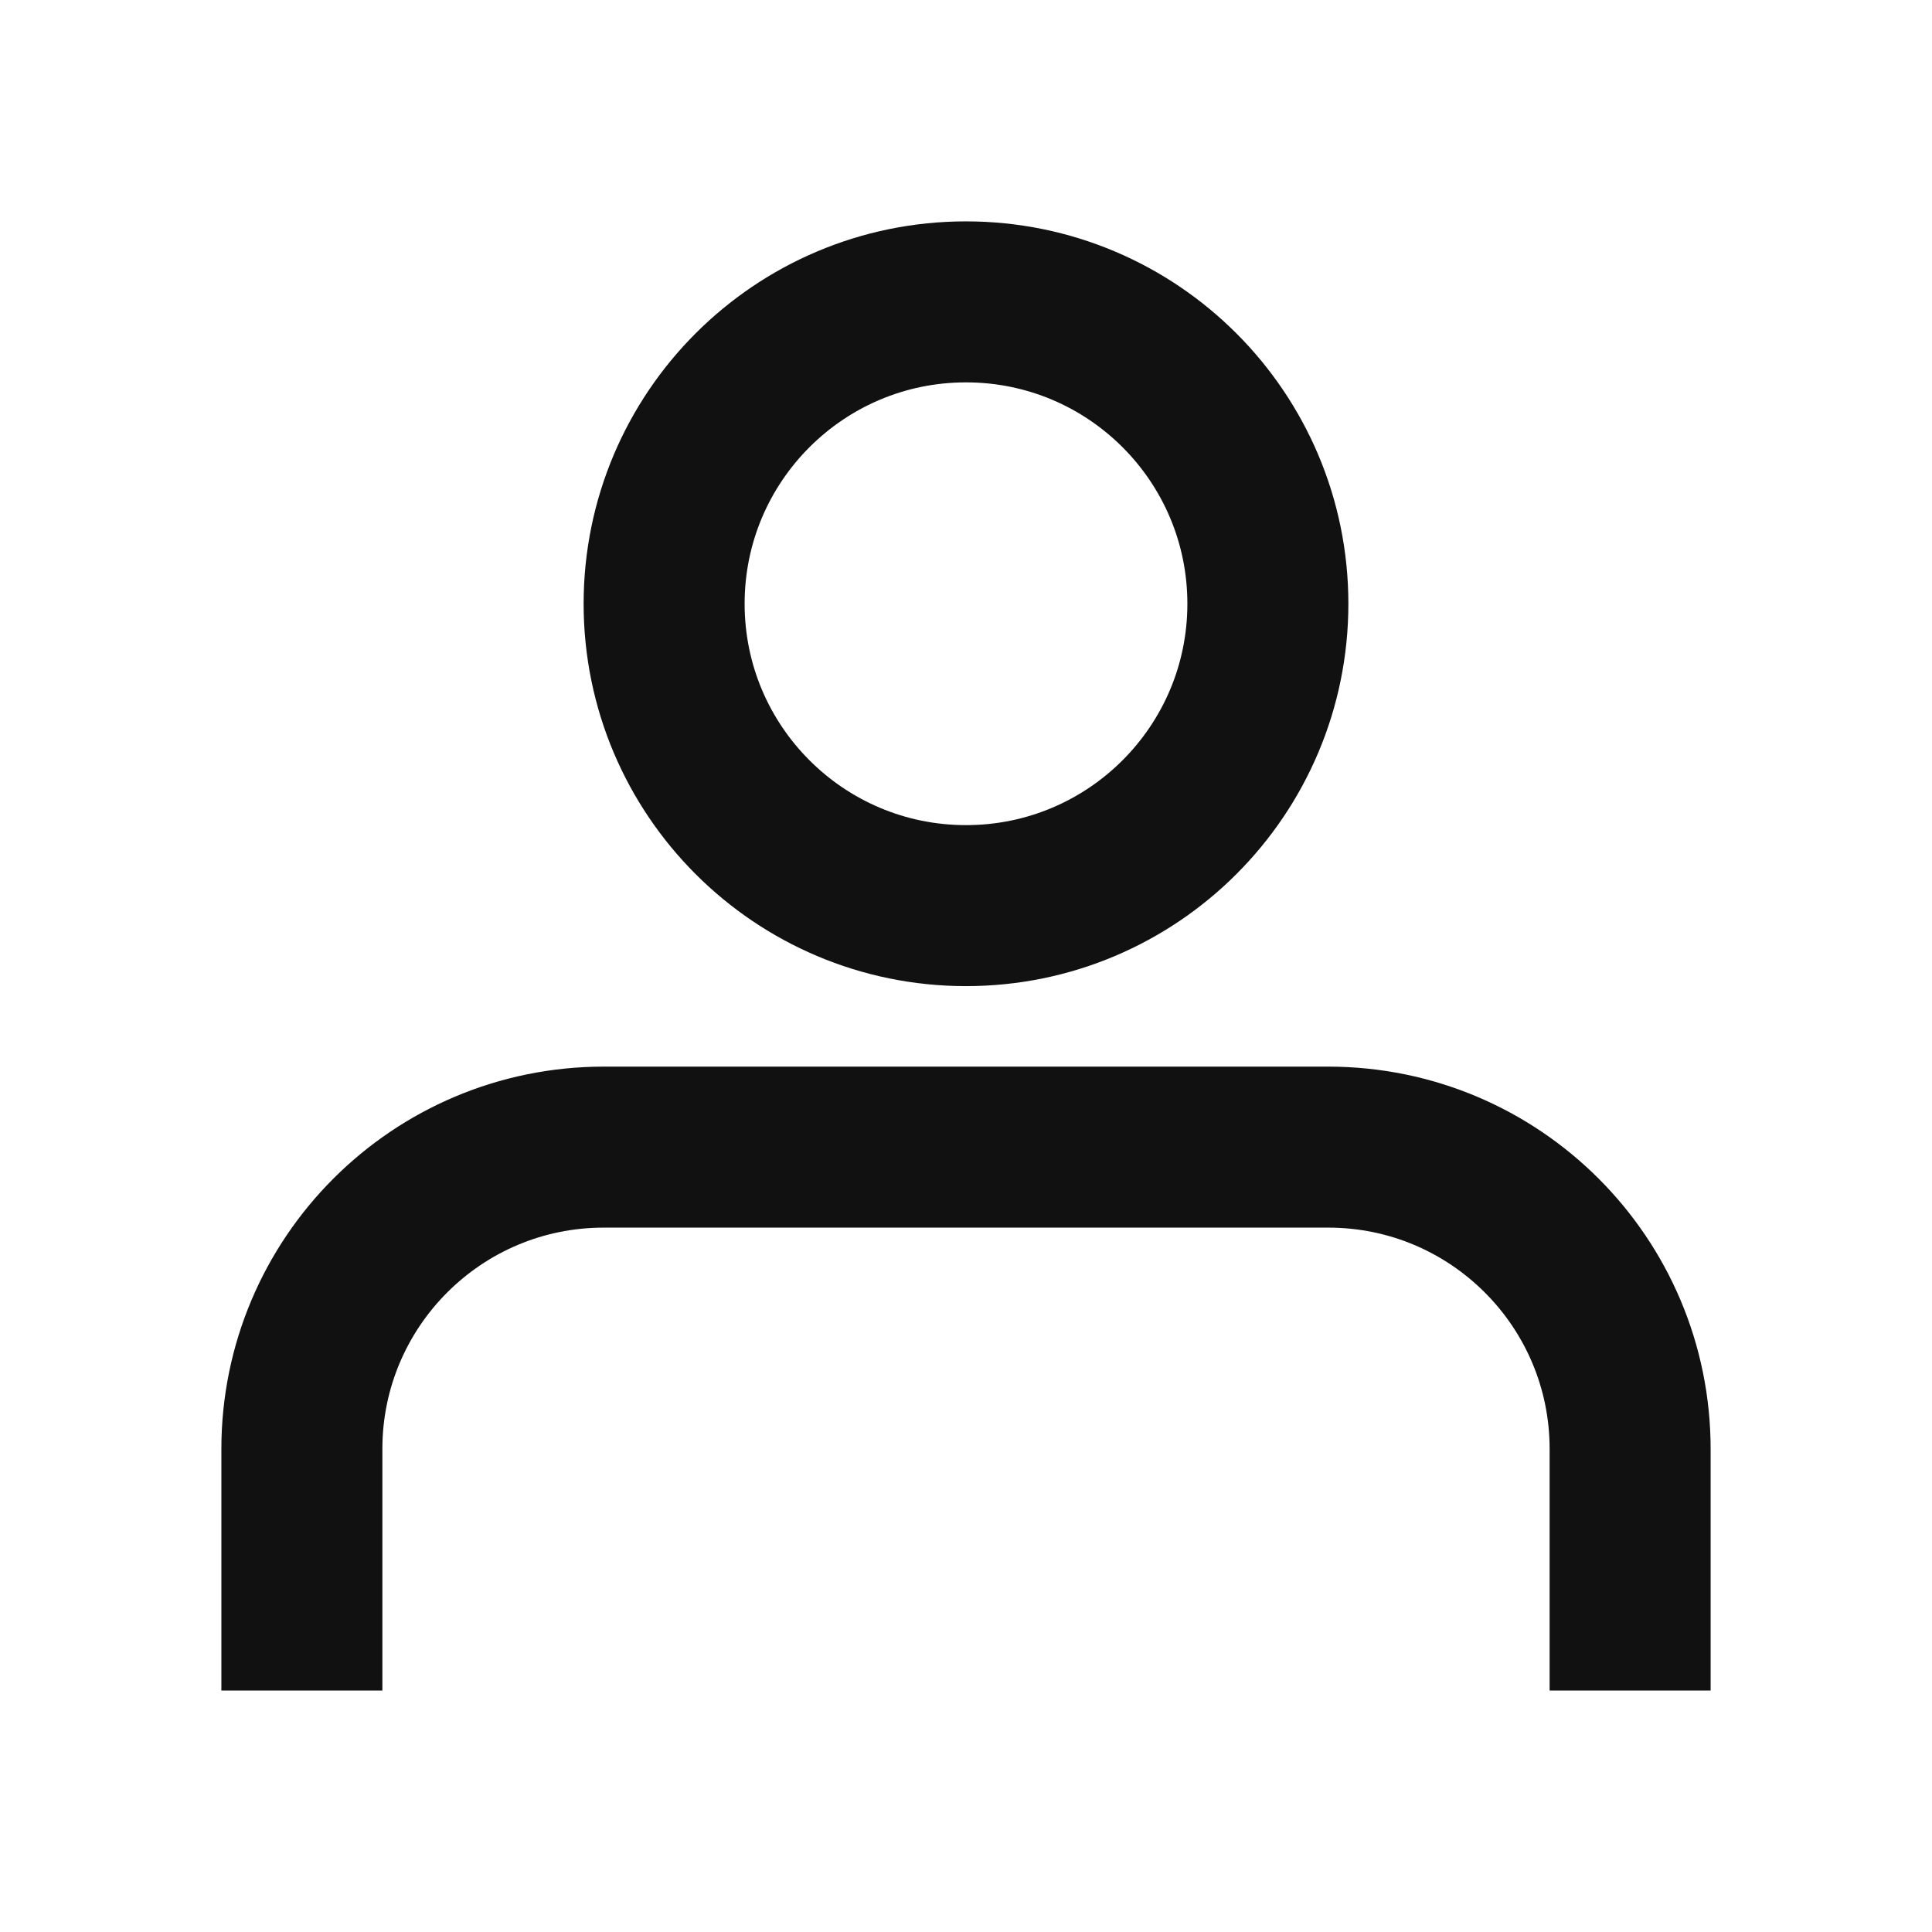
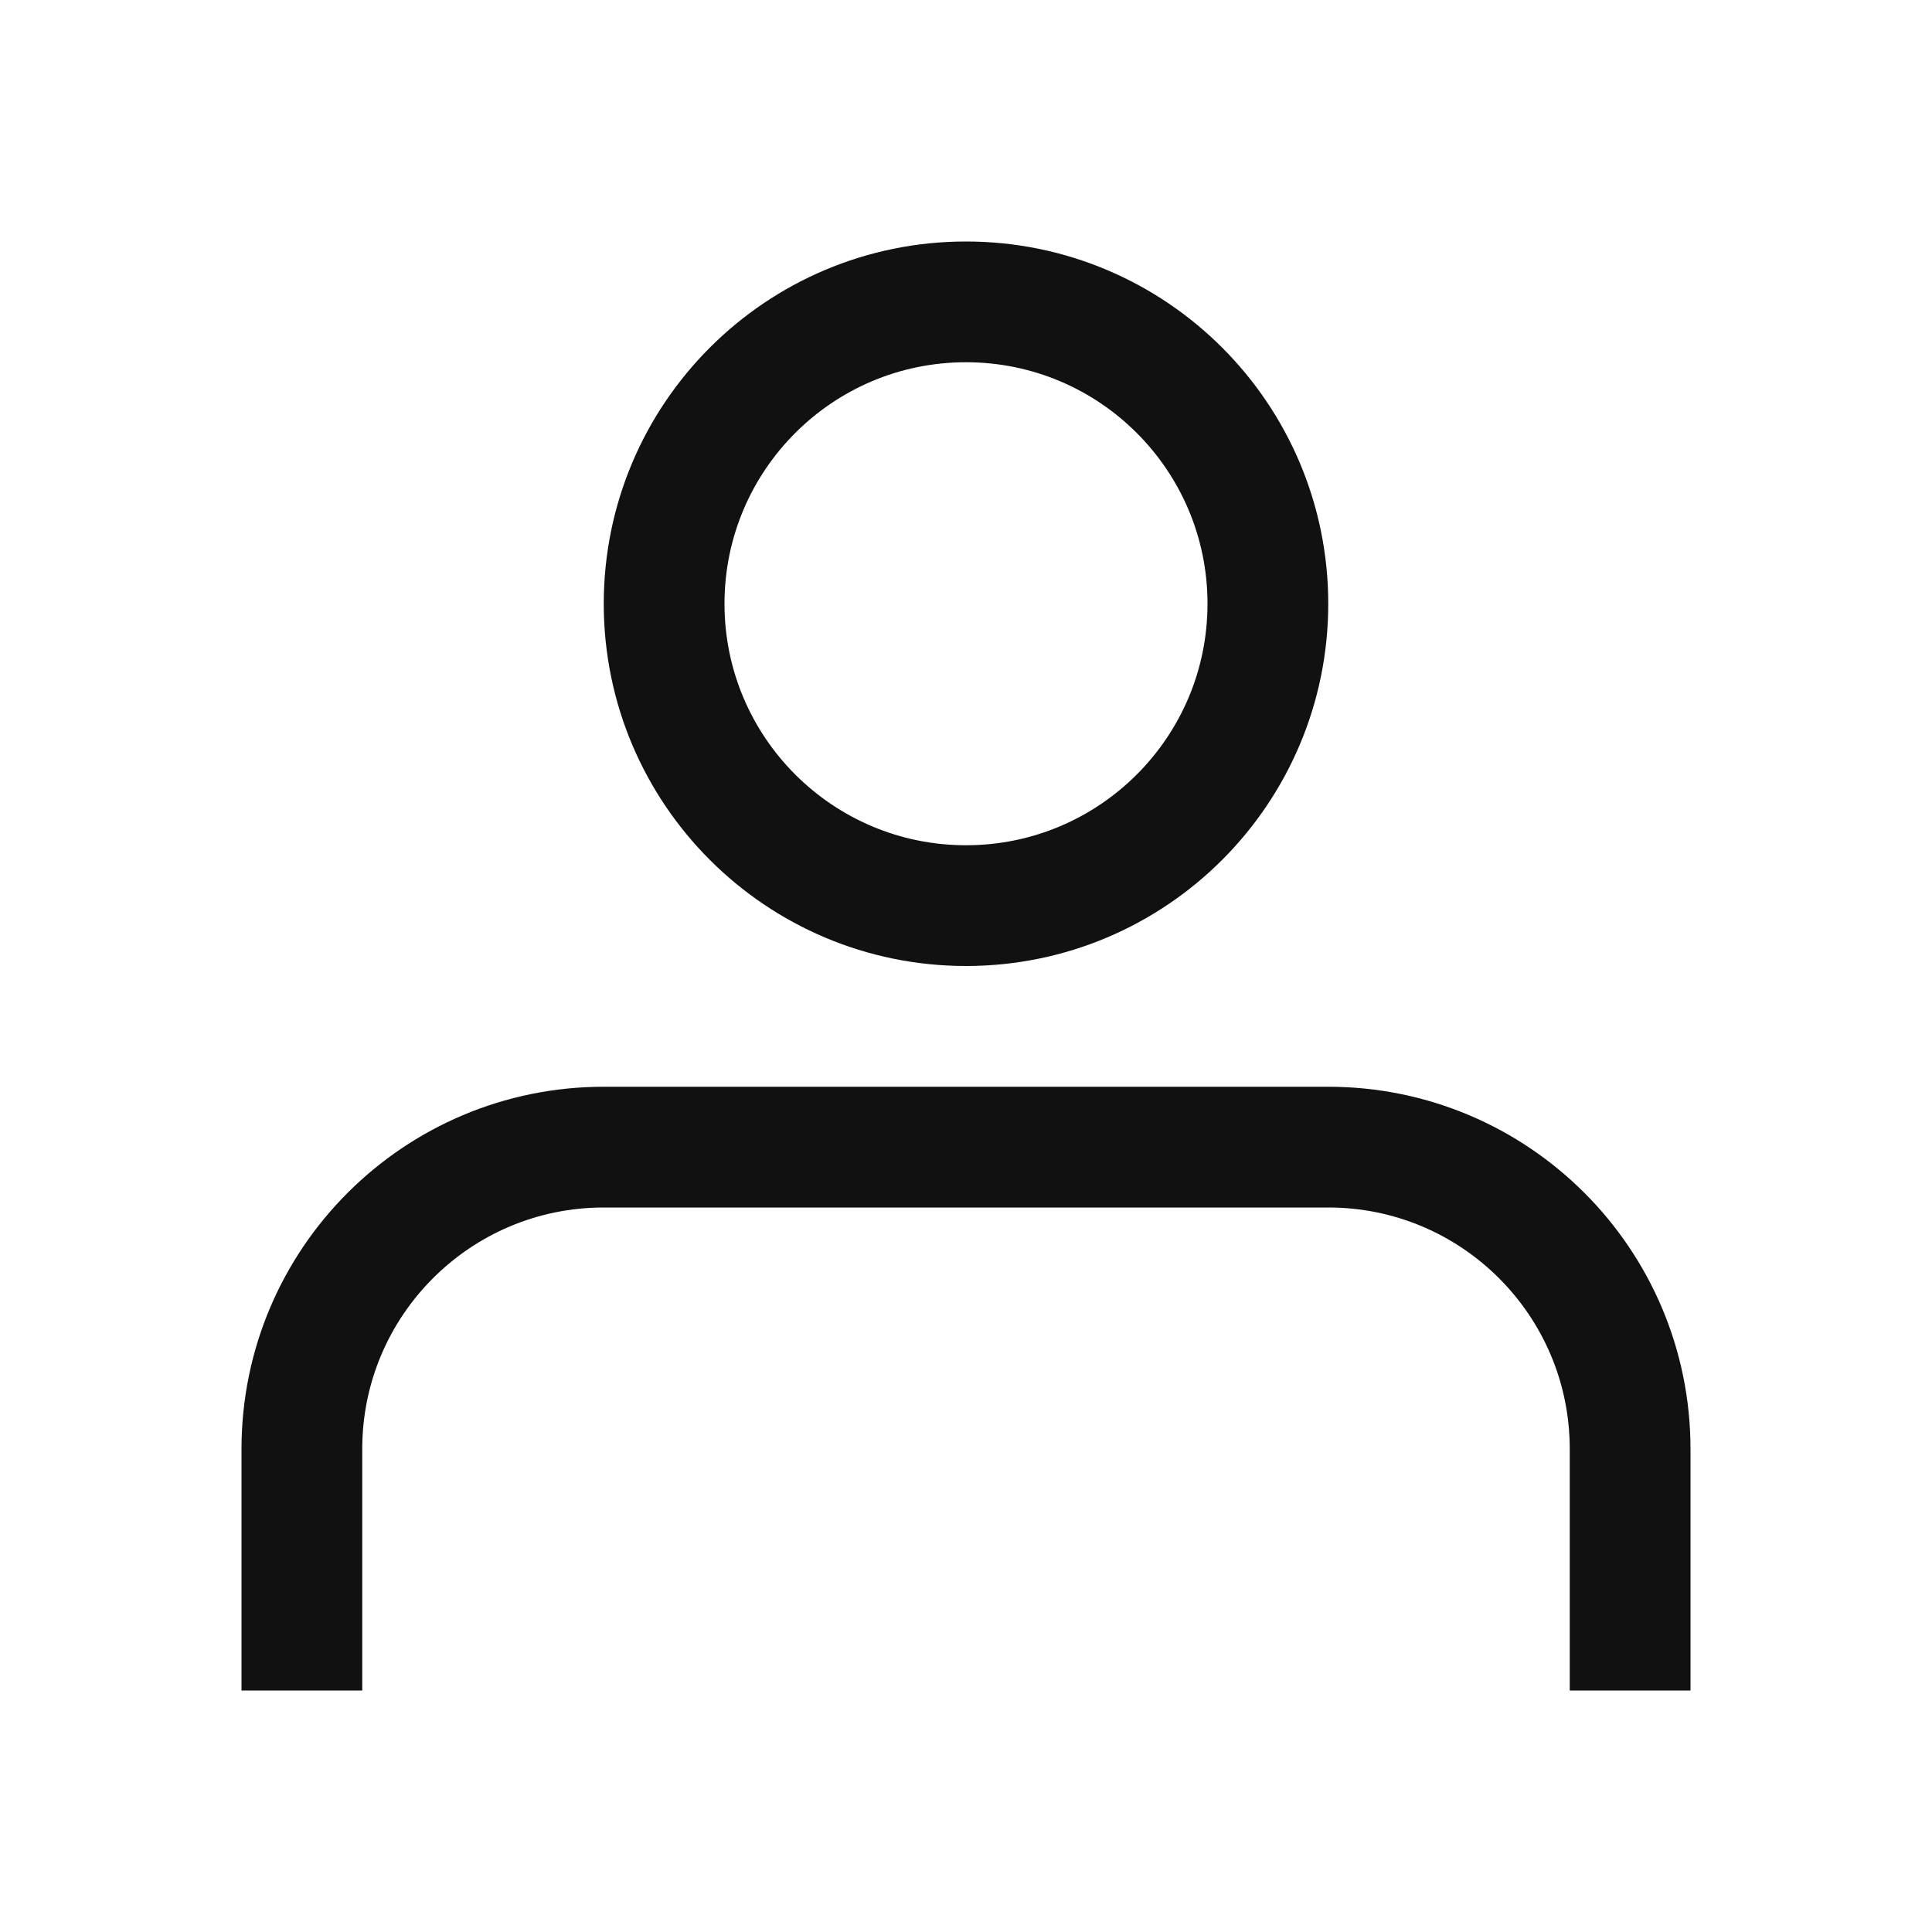
- <svg xmlns="http://www.w3.org/2000/svg" aria-hidden="true" class="icon-btn" focusable="false" viewBox="0 0 24 24" role="img" width="24" height="24" fill="none" aria-label="Profile">
-   <path stroke="#111111" stroke-width="2px" d="M3.75 21v-3a3.75 3.75 0 013.75-3.75h9A3.75 3.75 0 0120.25 18v3m-4.5-13.5a3.75 3.75 0 11-7.5 0 3.75 3.75 0 017.5 0z" fill="none" />
+ <svg xmlns="http://www.w3.org/2000/svg" aria-hidden="true" focusable="false" viewBox="0 0 24 24" role="img" width="24" height="24" fill="none">
+   <path stroke="#111111" stroke-width="1.5px" d="M3.75 21v-3a3.75 3.75 0 013.75-3.75h9A3.75 3.75 0 0120.25 18v3M12 3.75a3.75 3.75 0 100 7.5 3.75 3.75 0 000-7.5z" fill="none" />
</svg>
